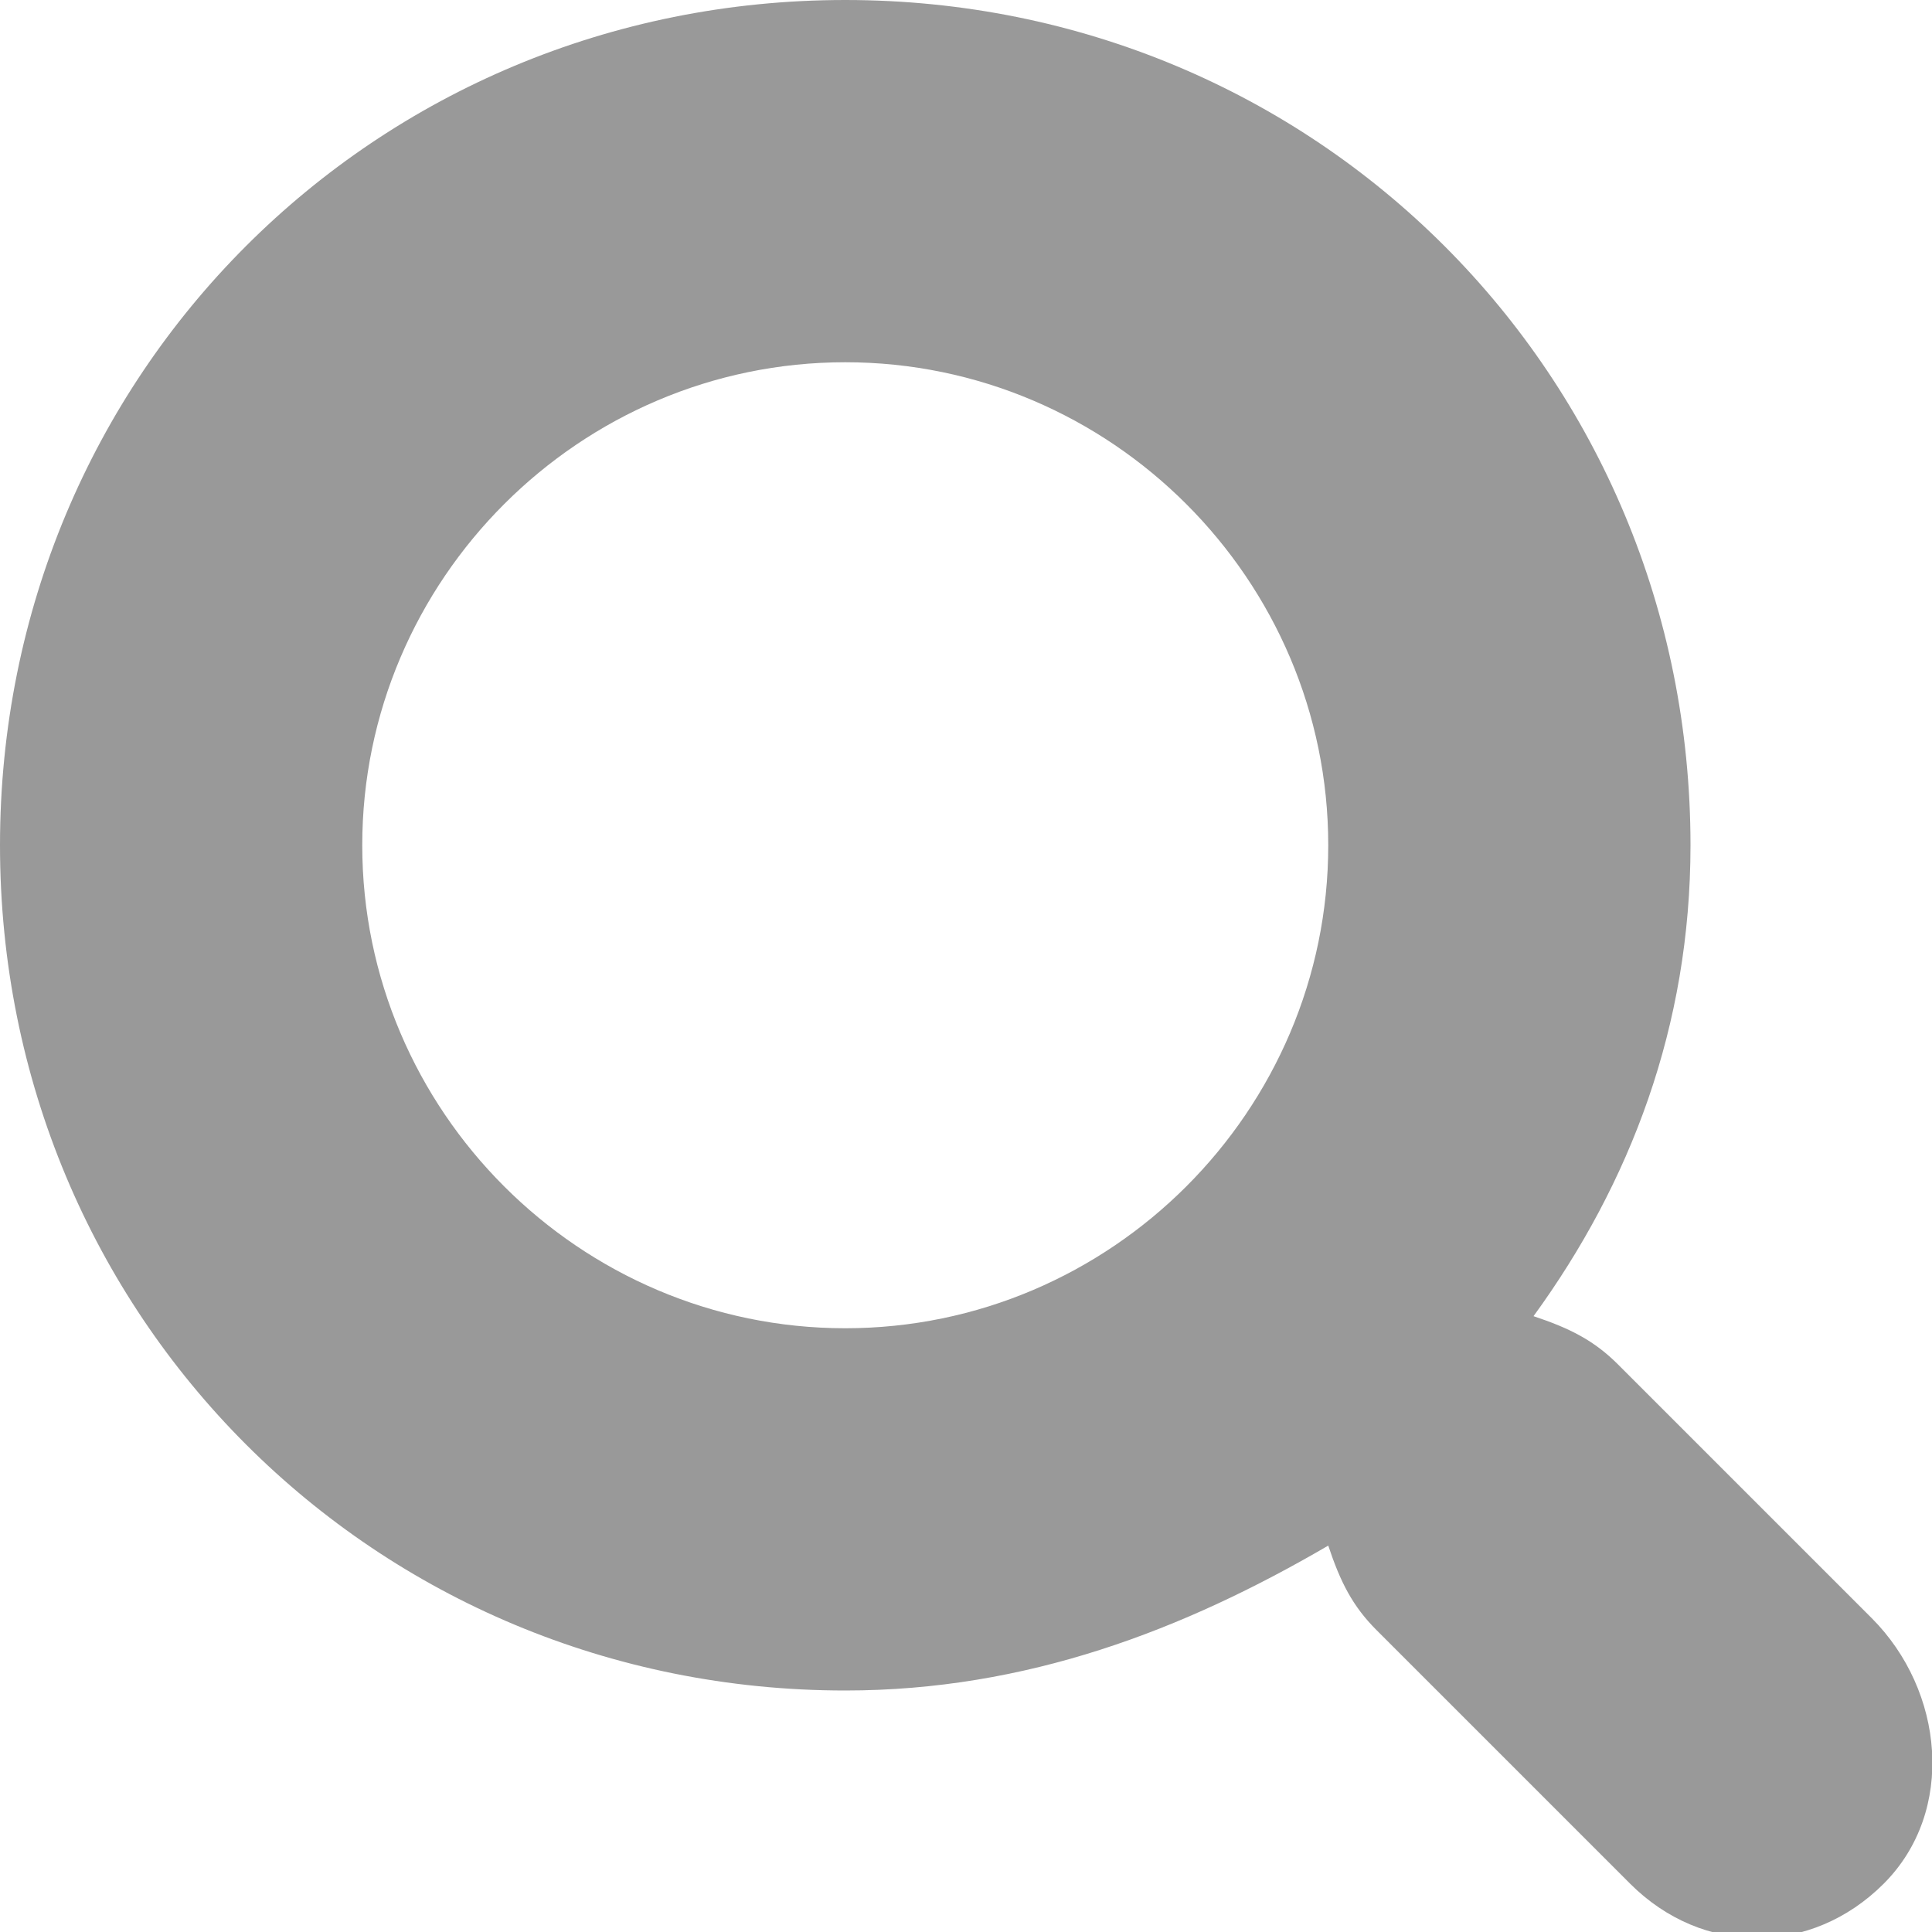
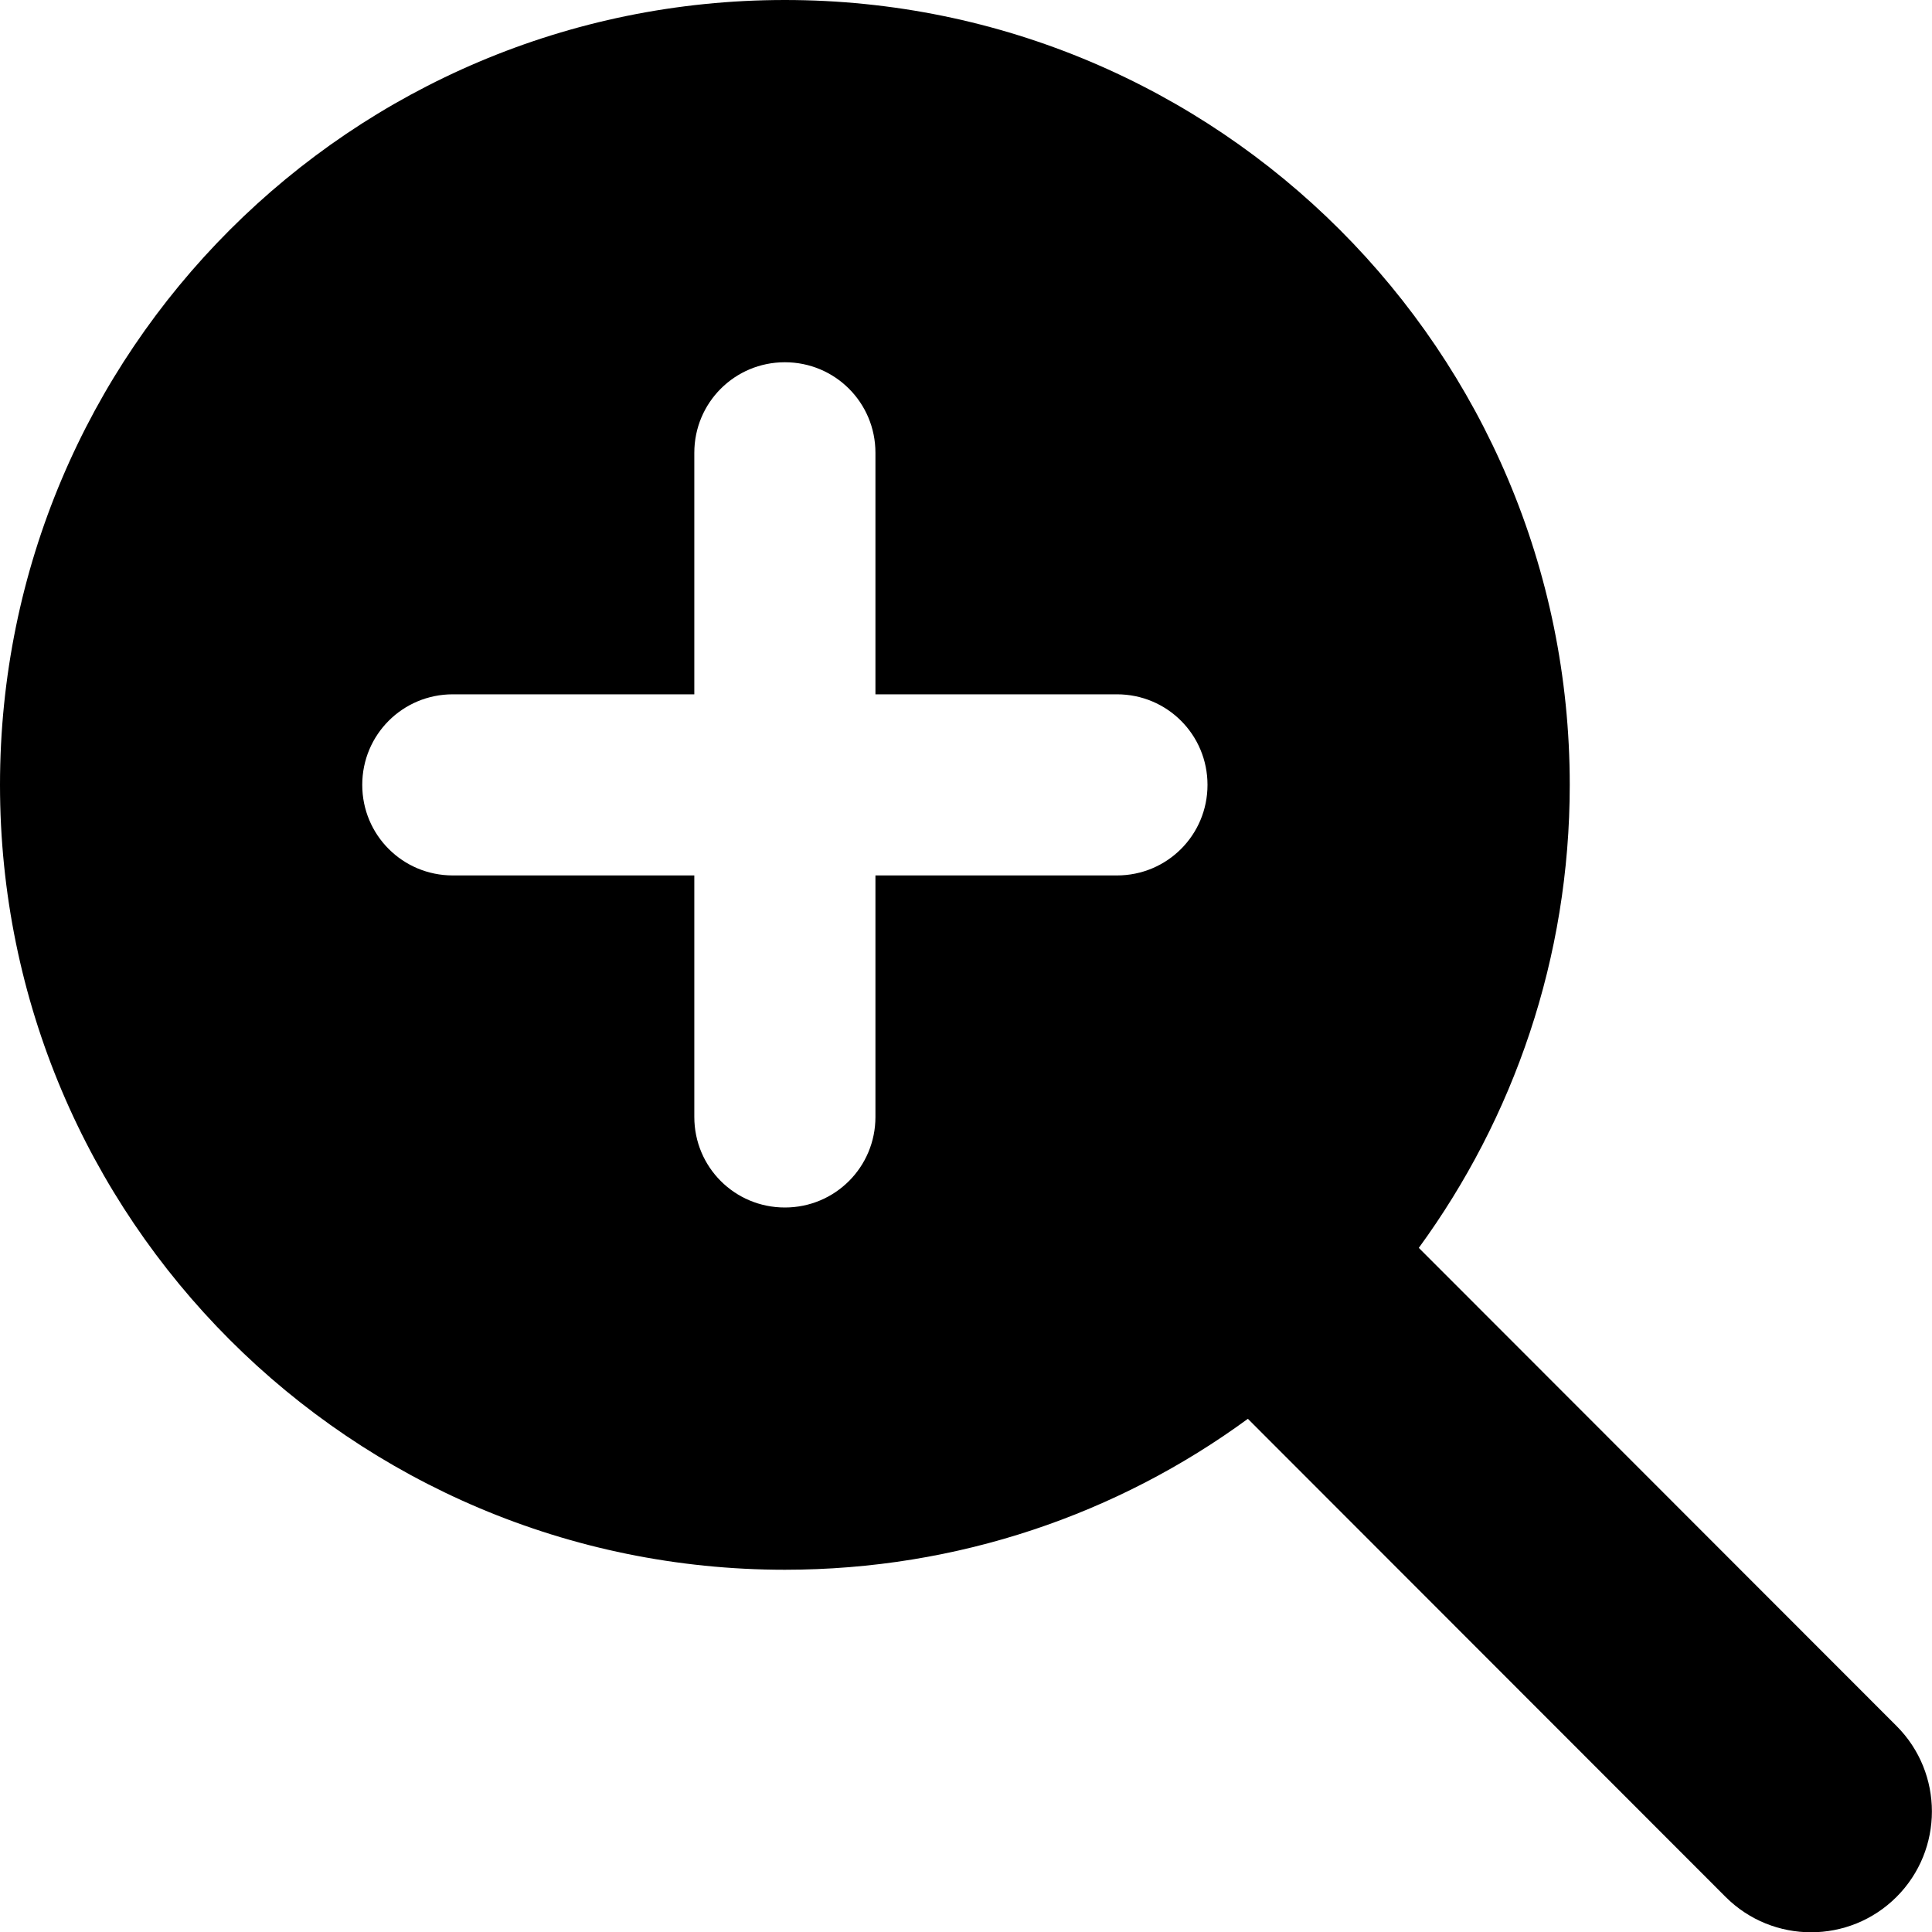
- <svg xmlns="http://www.w3.org/2000/svg" width="16" height="16" viewBox="0 0 16 16" preserveAspectRatio="xMinYMid meet" overflow="visible">
-   <path d="M15.5 13.4l-2.1-2.1c-.2-.2-.4-.3-.7-.4C13.5 9.8 14 8.5 14 7c0-3.9-3.1-7-7-7S0 3.1 0 7s3.1 7 7 7c1.5 0 2.8-.5 4-1.2.1.3.2.5.4.7l2.1 2.1c.6.6 1.5.6 2.1 0s.5-1.6-.1-2.2zM7 11c-2.2 0-4-1.8-4-4s1.8-4 4-4 4 1.8 4 4-1.8 4-4 4z" fill="#999" />
+ <svg xmlns="http://www.w3.org/2000/svg" viewBox="0 0 512 512" preserveAspectRatio="xMinYMid meet">
+   <path d="M416 208c0 45.9-14.9 88.3-40 122.7L502.6 457.4c12.5 12.5 12.5 32.8 0 45.3s-32.8 12.5-45.3 0L330.7 376c-34.4 25.2-76.8 40-122.7 40C93.1 416 0 322.9 0 208S93.1 0 208 0S416 93.1 416 208zM184 296c0 13.3 10.7 24 24 24s24-10.7 24-24l0-64 64 0c13.3 0 24-10.7 24-24s-10.7-24-24-24l-64 0 0-64c0-13.3-10.7-24-24-24s-24 10.7-24 24l0 64-64 0c-13.3 0-24 10.7-24 24s10.7 24 24 24l64 0 0 64z" />
</svg>
